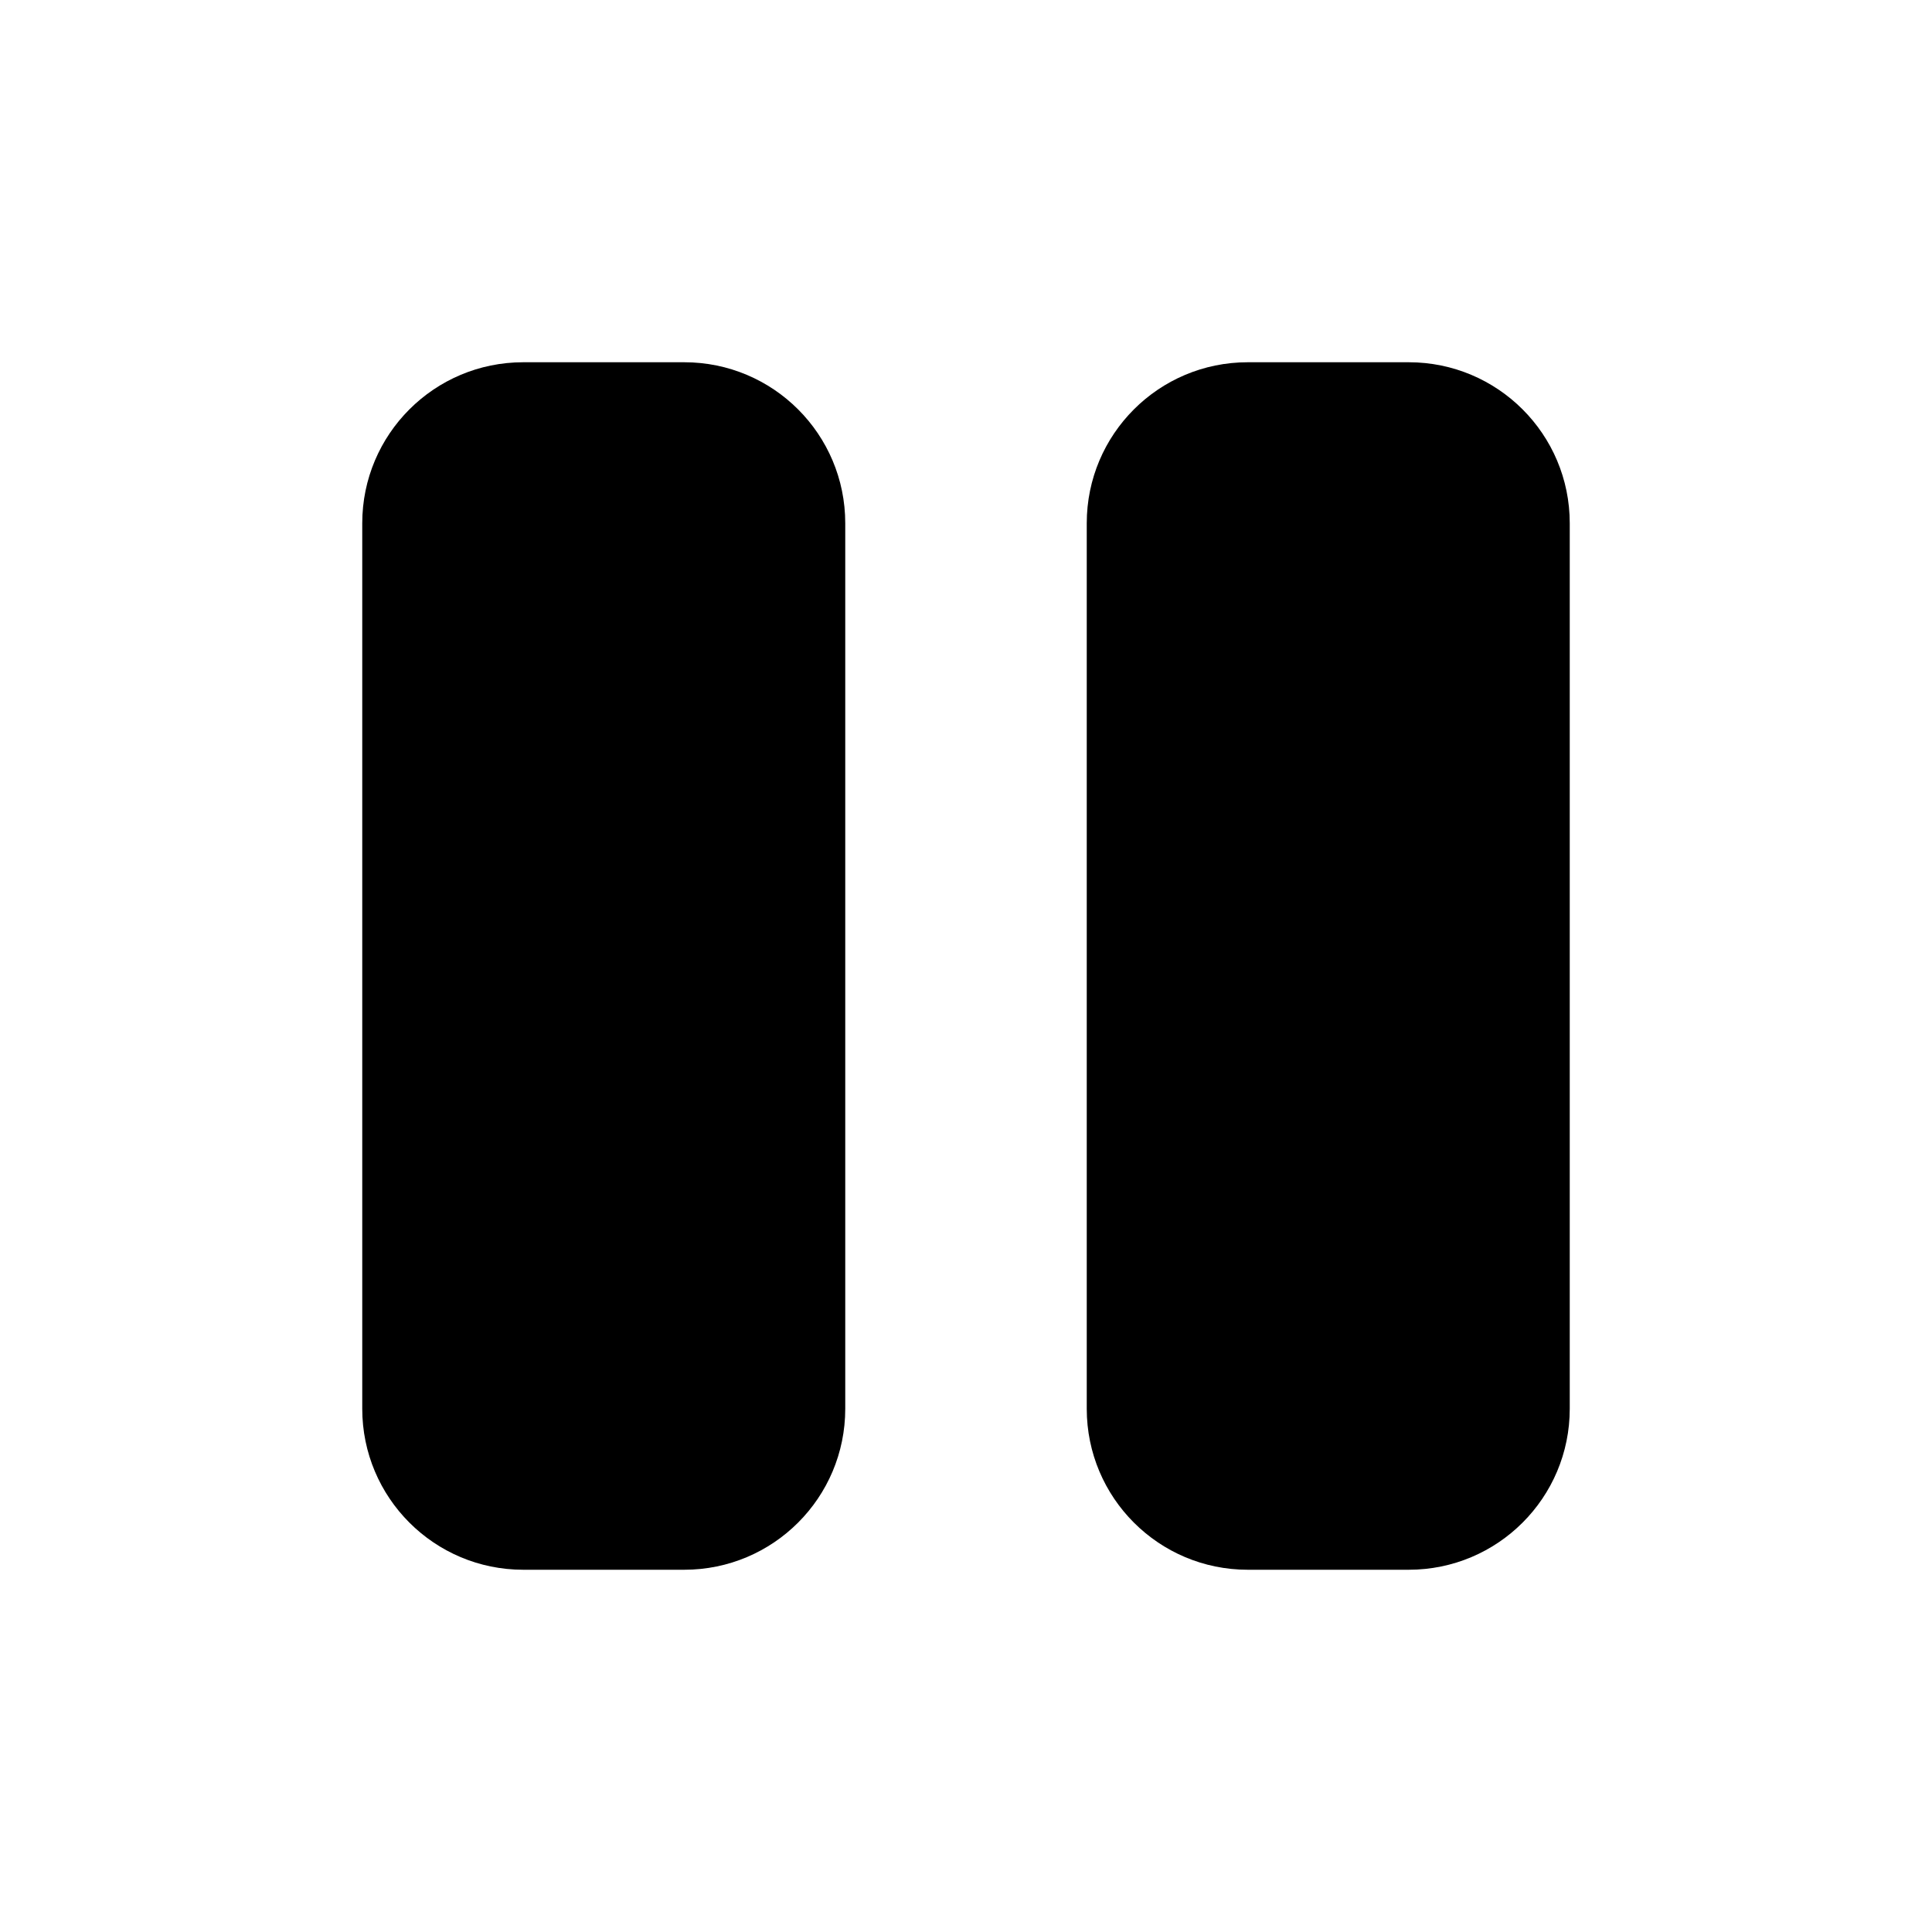
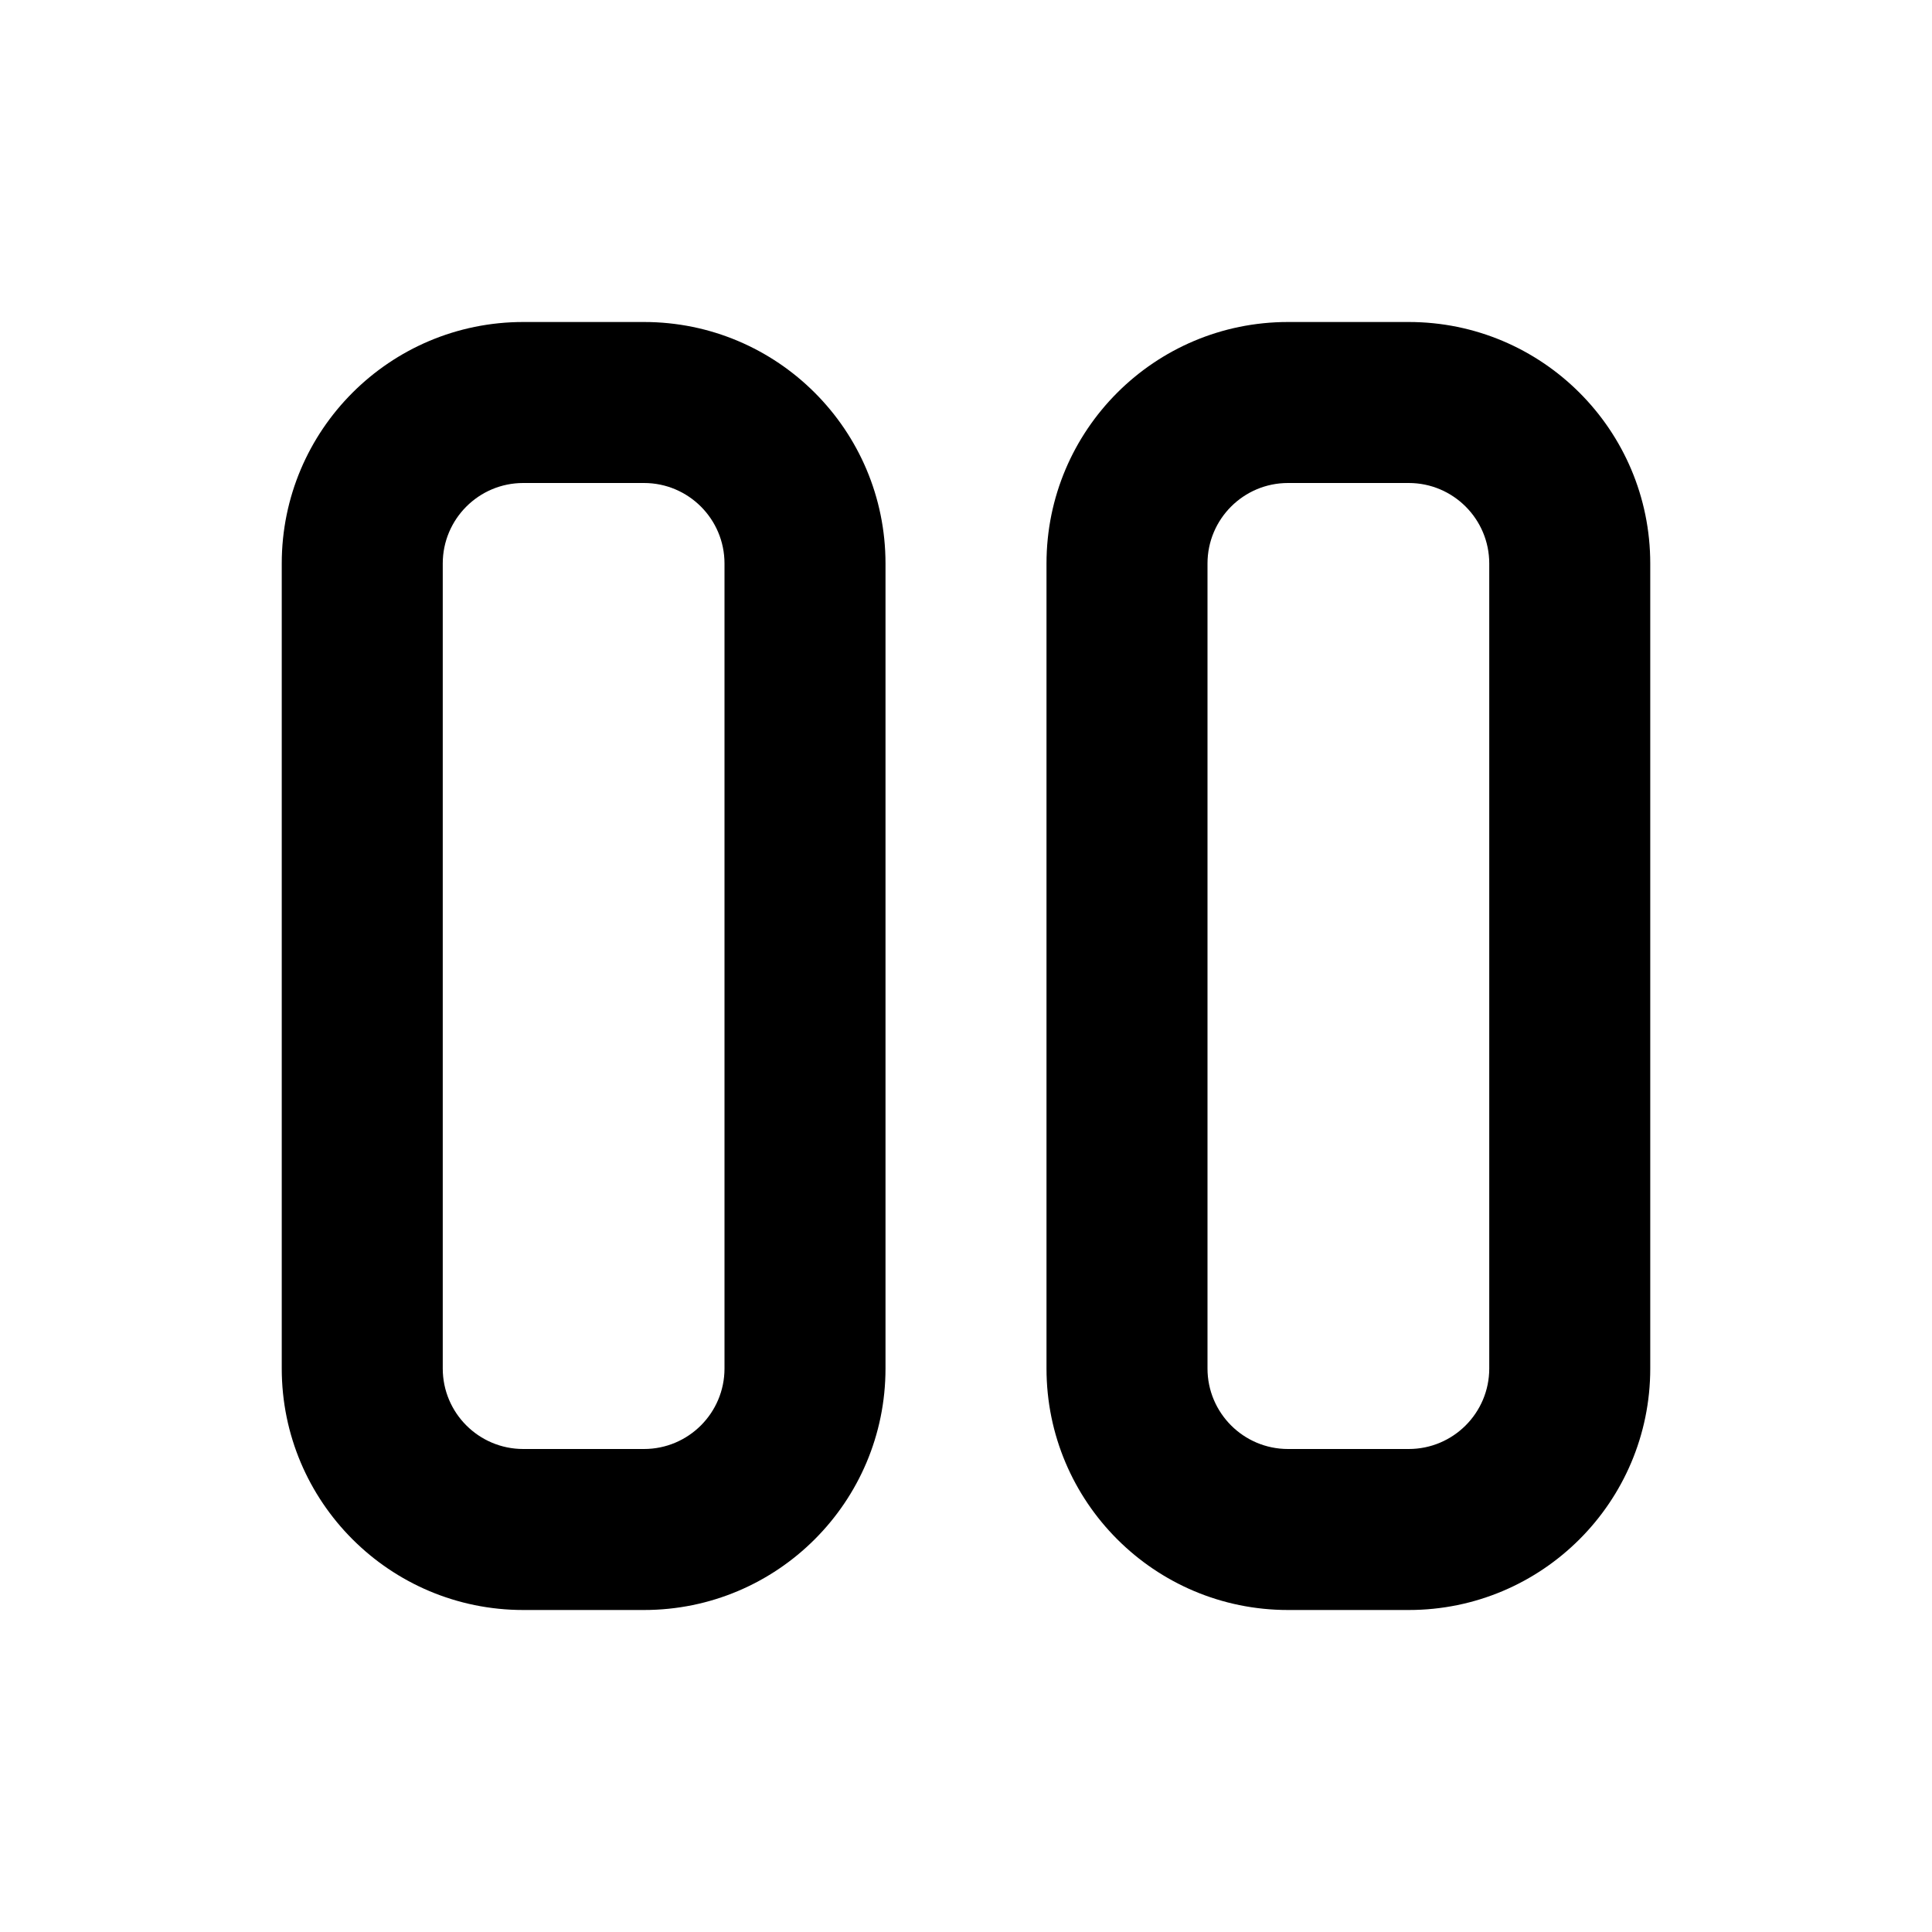
<svg xmlns="http://www.w3.org/2000/svg" viewBox="0 0 24 24" fill="currentColor">
-   <path d="M4.5 6.5C4.5 5.395 5.395 4.5 6.5 4.5H8.5C9.605 4.5 10.5 5.395 10.5 6.5V17.5C10.5 18.605 9.605 19.5 8.5 19.5H6.5C5.395 19.5 4.5 18.605 4.5 17.5V6.5Z" fill="currentColor" />
-   <path d="M13.5 6.5C13.5 5.395 14.395 4.5 15.5 4.5H17.5C18.605 4.5 19.5 5.395 19.5 6.5V17.5C19.5 18.605 18.605 19.5 17.5 19.5H15.5C14.395 19.5 13.5 18.605 13.5 17.5V6.5Z" fill="currentColor" />
+   <path fill-rule="evenodd" clip-rule="evenodd" d="M6.5 4H8C9.657 4 11 5.343 11 7V17C11 18.657 9.657 20 8 20H6.5C4.843 20 3.5 18.657 3.5 17V7C3.5 5.343 4.843 4 6.5 4ZM6.5 6C5.948 6 5.5 6.448 5.5 7V17C5.5 17.552 5.948 18 6.5 18H8C8.552 18 9 17.552 9 17V7C9 6.448 8.552 6 8 6H6.5Z" fill="currentColor" />
+   <path fill-rule="evenodd" clip-rule="evenodd" d="M16 4H17.5C19.157 4 20.5 5.343 20.5 7V17C20.5 18.657 19.157 20 17.5 20H16C14.343 20 13 18.657 13 17V7C13 5.343 14.343 4 16 4ZM16 6C15.448 6 15 6.448 15 7V17C15 17.552 15.448 18 16 18H17.5C18.052 18 18.5 17.552 18.5 17V7C18.5 6.448 18.052 6 17.5 6H16Z" fill="currentColor" />
</svg>
